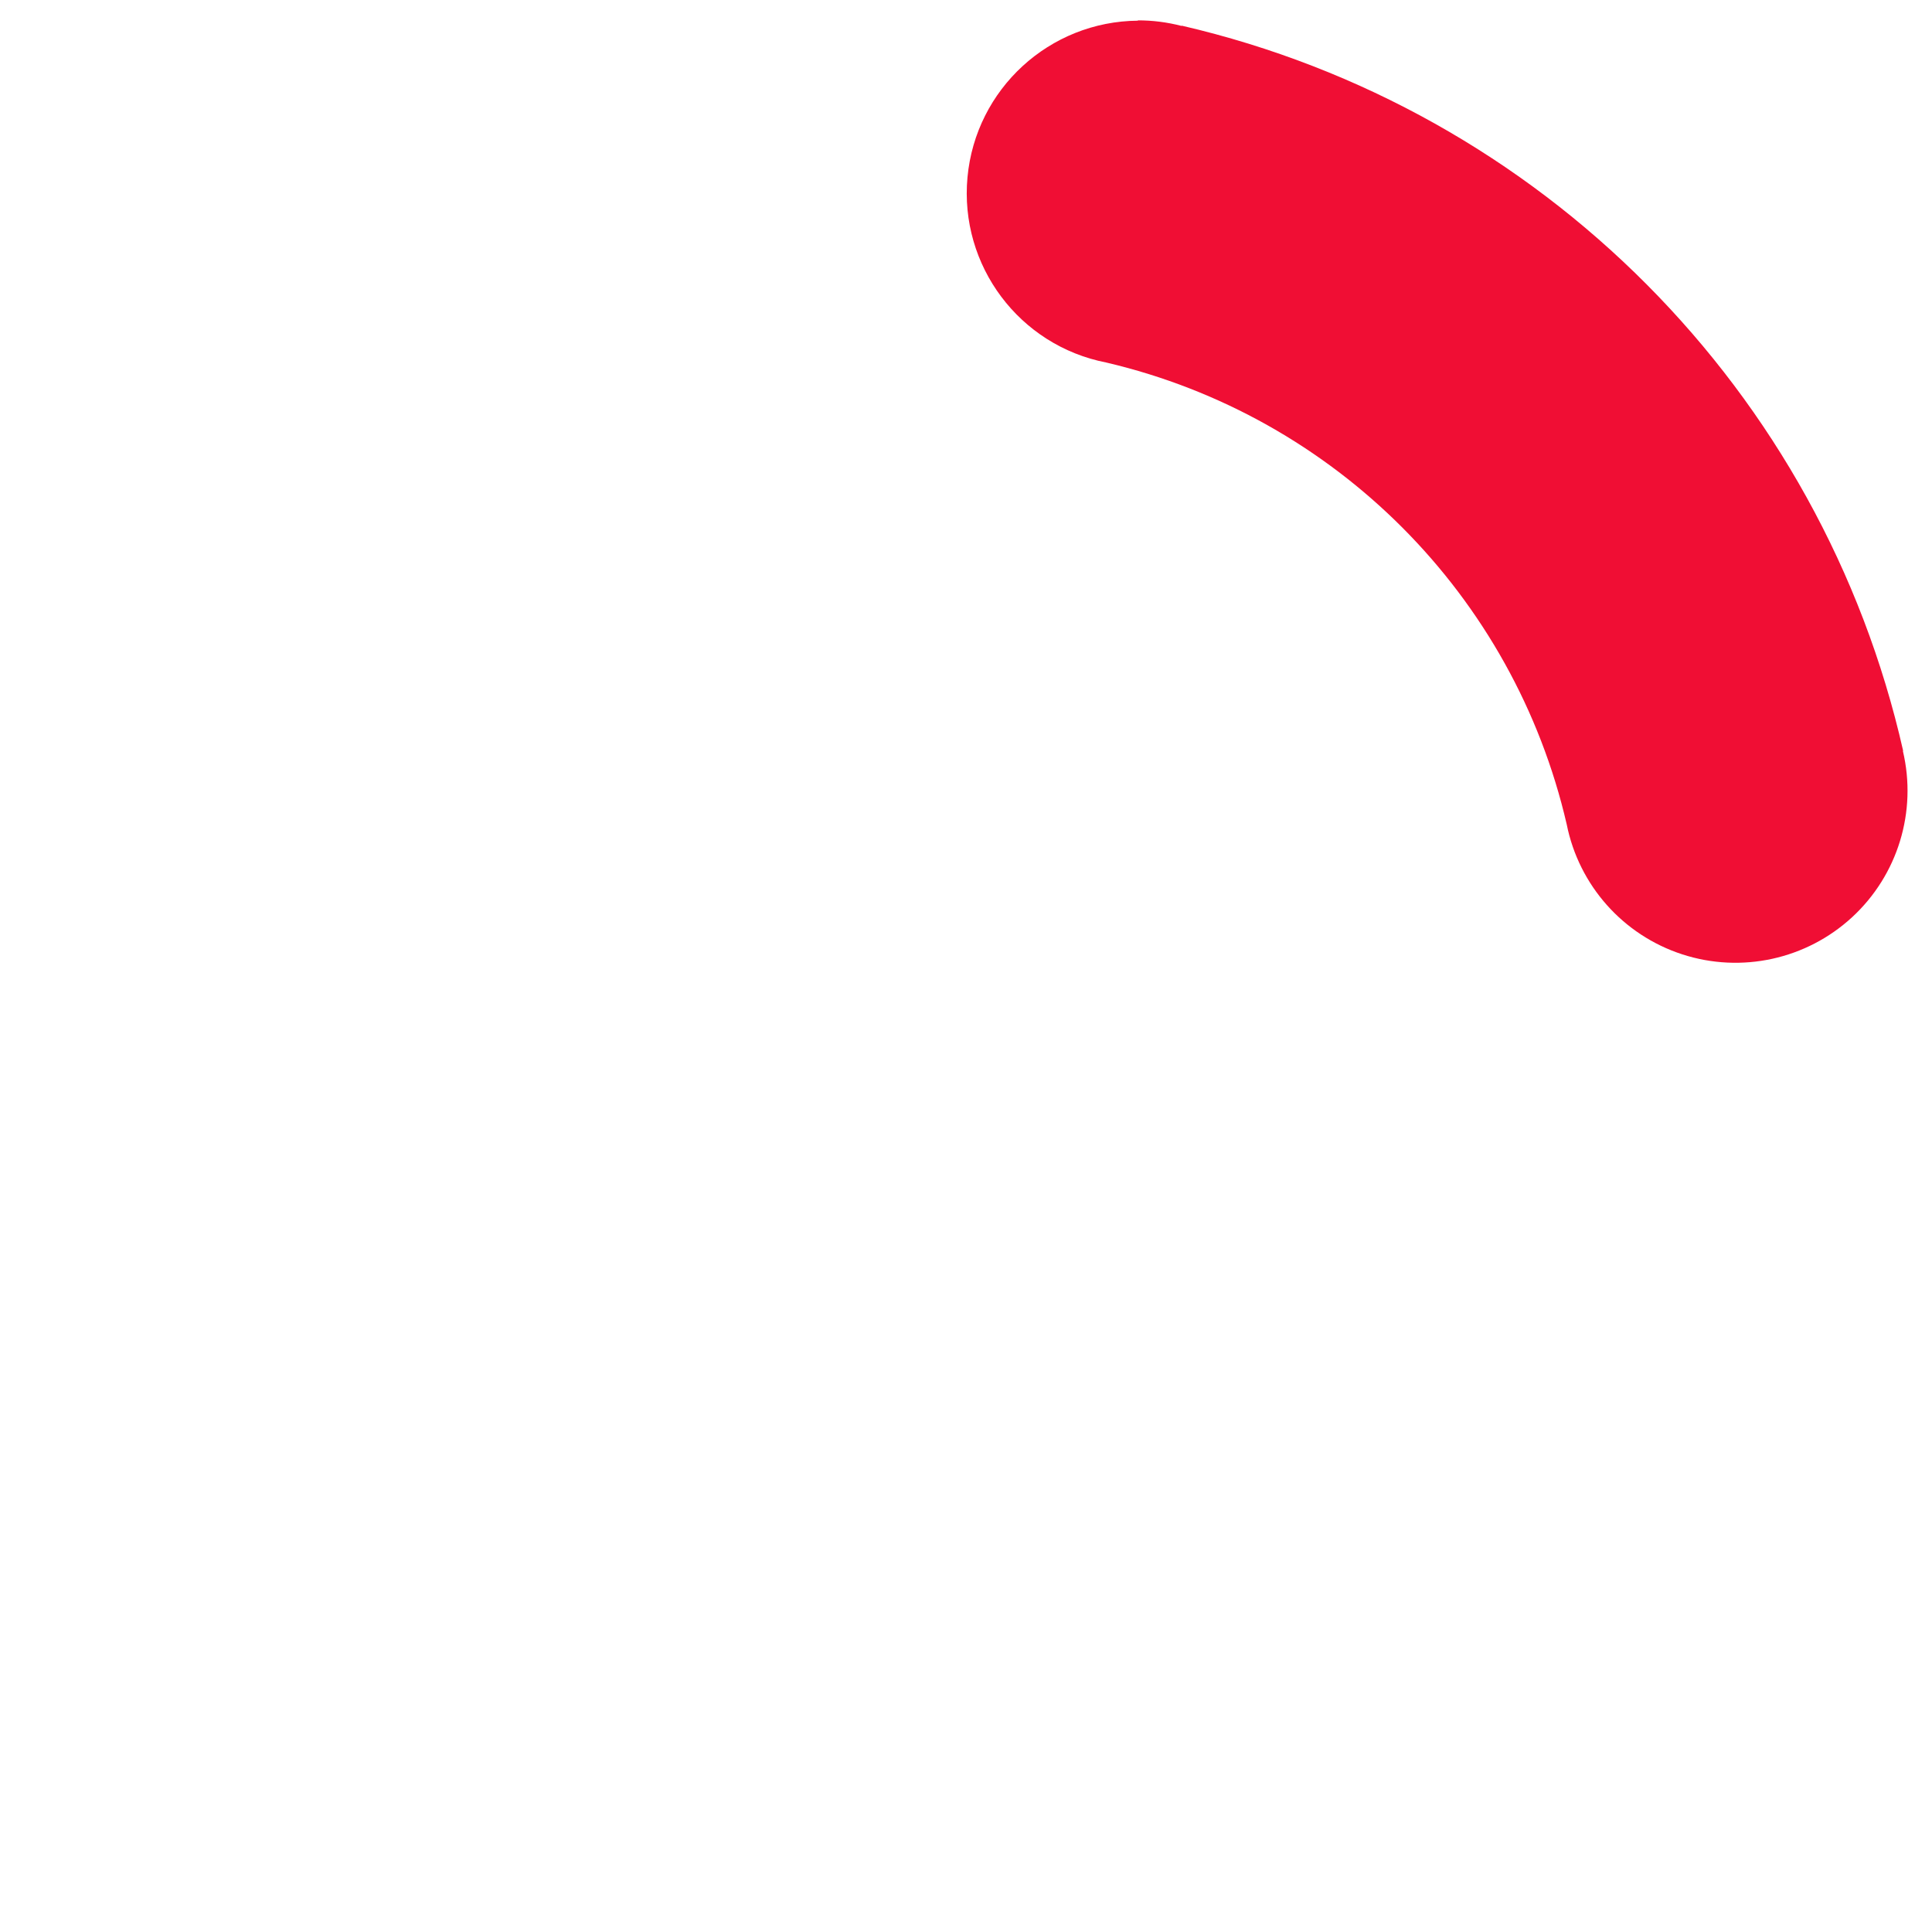
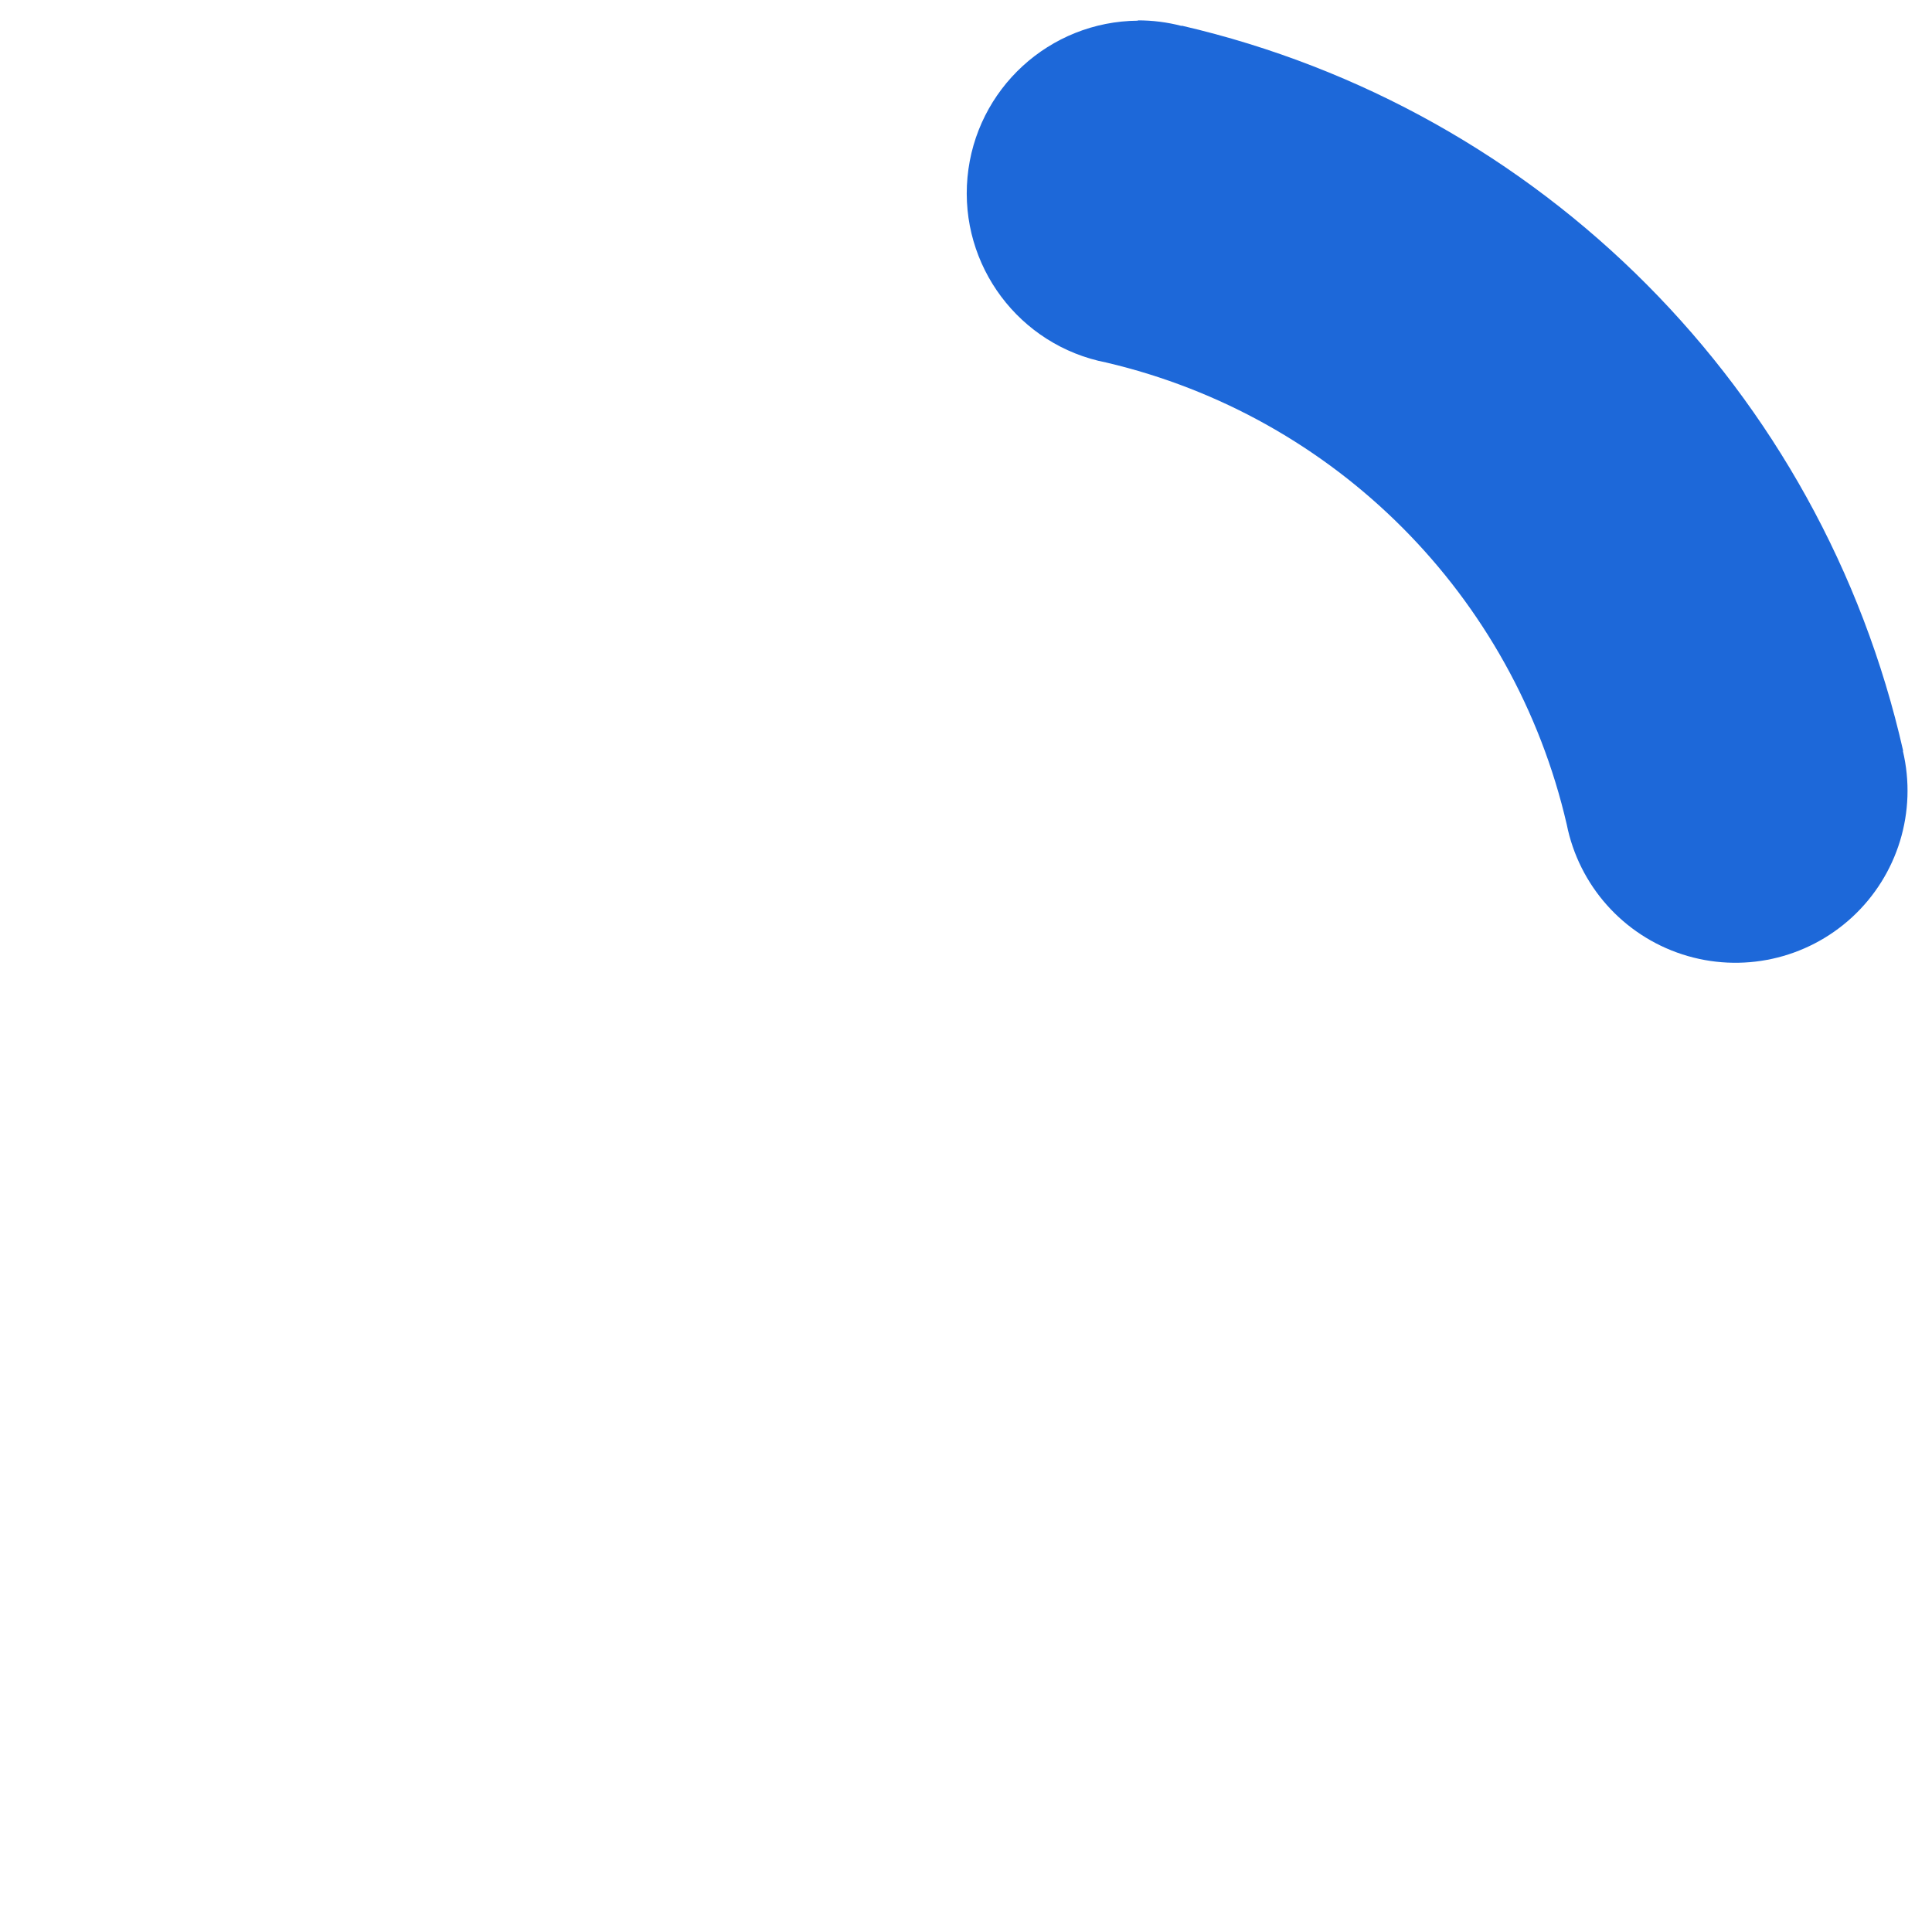
<svg xmlns="http://www.w3.org/2000/svg" version="1.0" width="107px" height="107px" viewBox="0 0 128 128" xml:space="preserve">
  <g transform="translate(0,128) scale(1,-1)">
-     <path d="M75.4 126.63a11.43 11.43 0 0 1-2.1-22.65 40.9 40.9 0 0 0 30.5-30.6 11.4 11.4 0 1 1 22.27 4.87h.02a63.77 63.77 0 0 1-47.8 48.05v-.02a11.38 11.38 0 0 1-2.93.37z" fill="#f00e34" fill-opacity="1" />
+     <path d="M75.4 126.63a11.43 11.43 0 0 1-2.1-22.65 40.9 40.9 0 0 0 30.5-30.6 11.4 11.4 0 1 1 22.27 4.87h.02a63.77 63.77 0 0 1-47.8 48.05v-.02a11.38 11.38 0 0 1-2.93.37z" fill="#1d68d9" fill-opacity="1" />
    <animateTransform attributeName="transform" type="rotate" from="0 64 64" to="360 64 64" dur="1800ms" repeatCount="indefinite" />
  </g>
</svg>
